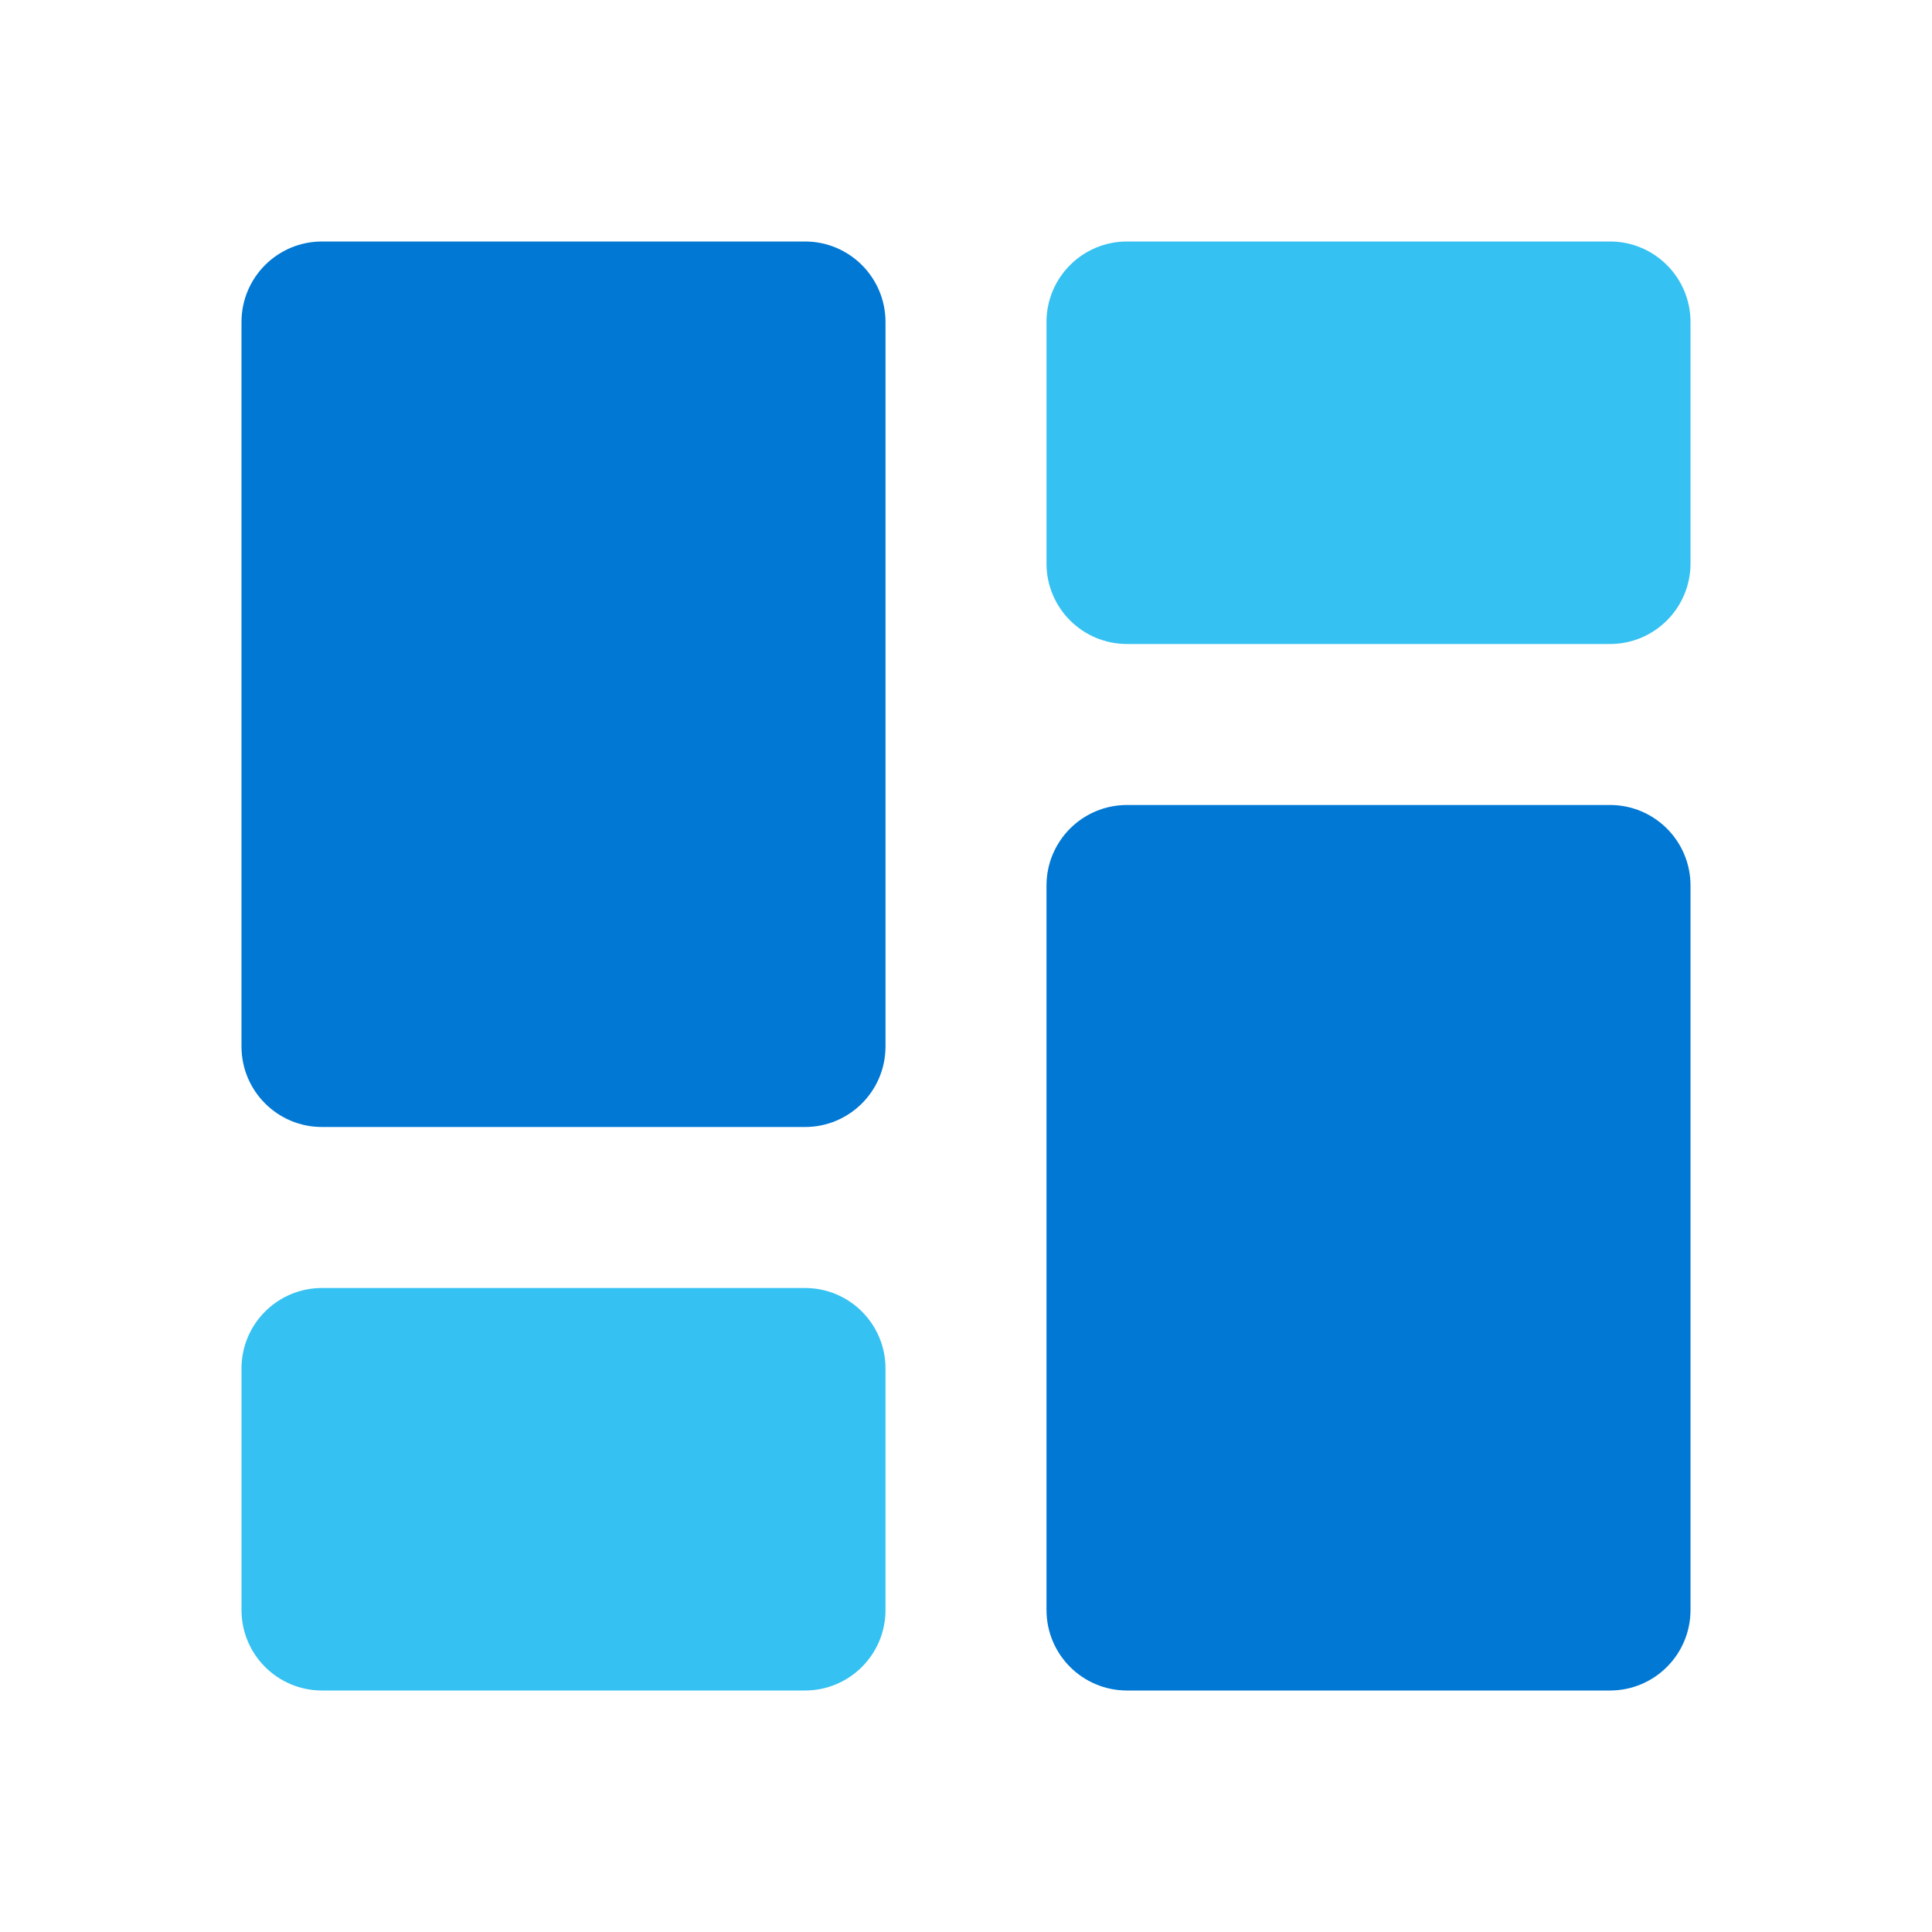
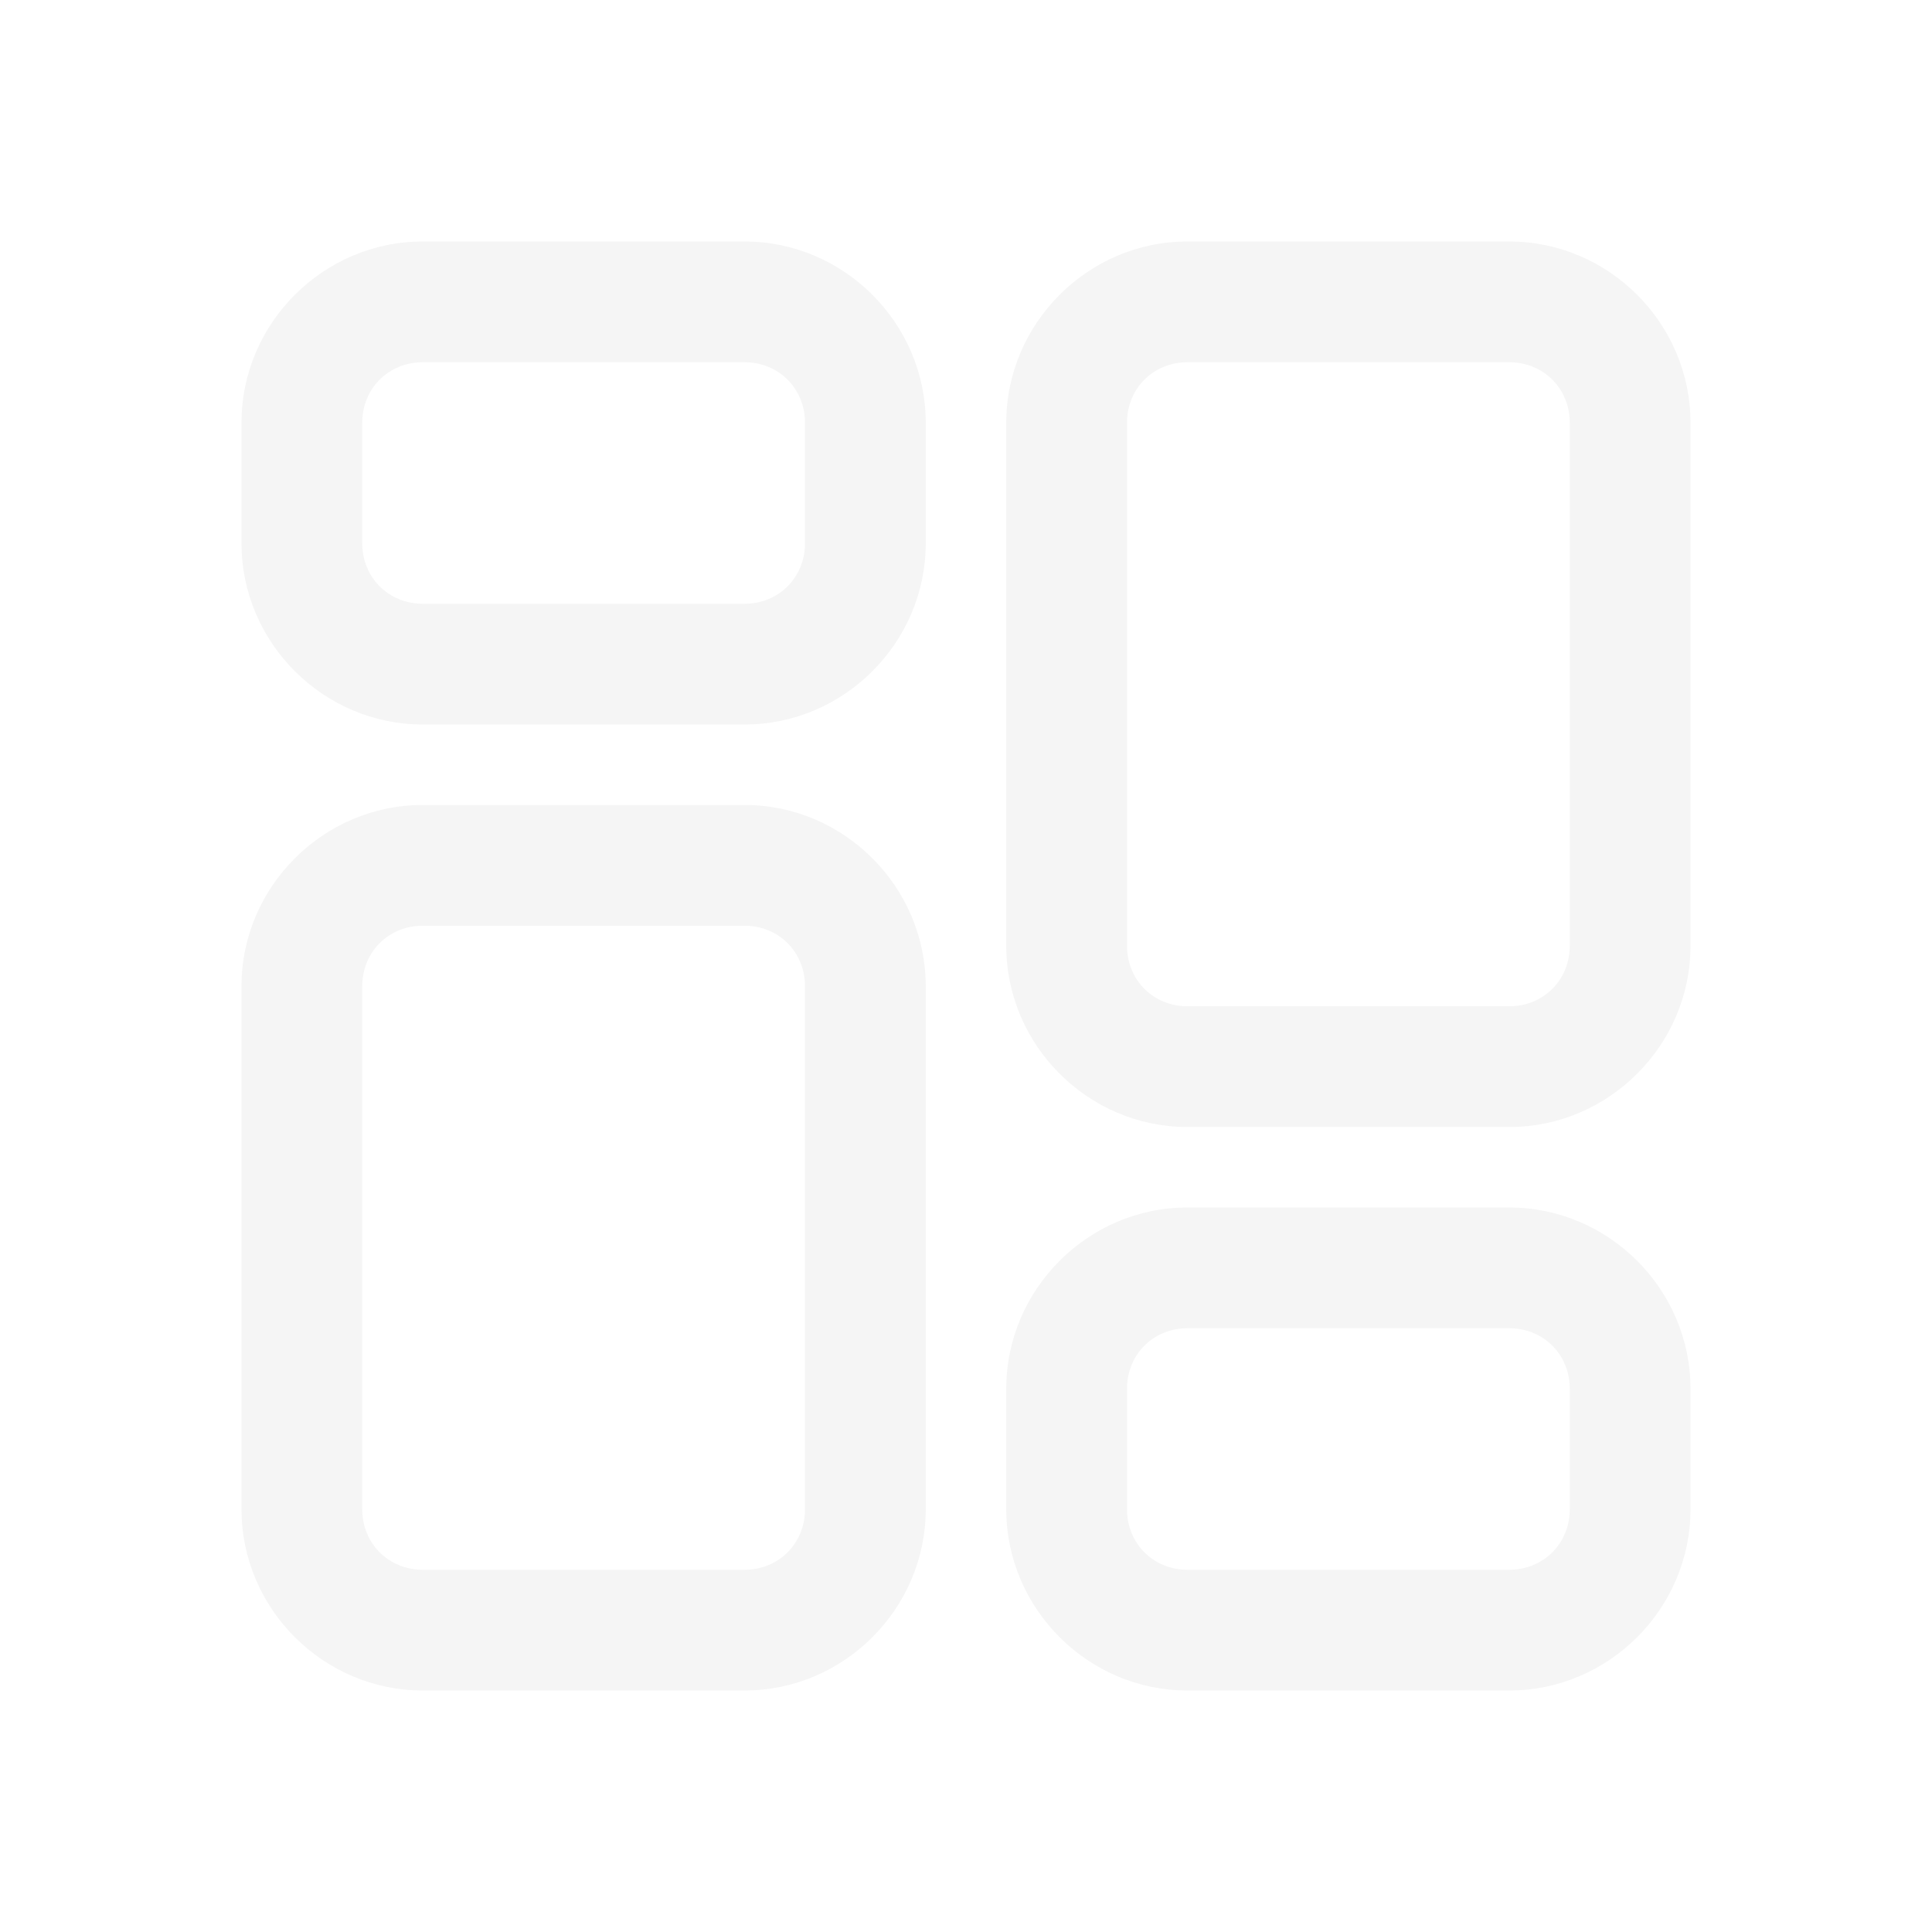
- <svg xmlns="http://www.w3.org/2000/svg" viewBox="0 0 48 48" width="35px" height="35px">
-   <path fill="#0078d4" d="M20,28H8c-1.105,0-2-0.895-2-2V8c0-1.105,0.895-2,2-2h12c1.105,0,2,0.895,2,2v18 C22,27.105,21.105,28,20,28z" />
-   <path fill="#35c1f1" d="M40,16H28c-1.105,0-2-0.895-2-2V8c0-1.105,0.895-2,2-2h12c1.105,0,2,0.895,2,2v6 C42,15.105,41.105,16,40,16z" />
-   <path fill="#35c1f1" d="M20,42H8c-1.105,0-2-0.895-2-2v-6c0-1.105,0.895-2,2-2h12c1.105,0,2,0.895,2,2v6 C22,41.105,21.105,42,20,42z" />
-   <path fill="#0078d4" d="M40,42H28c-1.105,0-2-0.895-2-2V22c0-1.105,0.895-2,2-2h12c1.105,0,2,0.895,2,2v18 C42,41.105,41.105,42,40,42z" />
+ <svg xmlns="http://www.w3.org/2000/svg" width="50" height="50" viewBox="0 0 50 50" fill="none">
+   <path d="M10.938 6.25C8.367 6.25 6.25 8.367 6.25 10.938V14.062C6.25 16.633 8.367 18.75 10.938 18.75H19.271C21.841 18.75 23.958 16.633 23.958 14.062V10.938C23.958 8.367 21.841 6.25 19.271 6.25H10.938ZM30.729 6.25C28.159 6.25 26.042 8.367 26.042 10.938V24.479C26.042 27.049 28.159 29.167 30.729 29.167H39.062C41.633 29.167 43.75 27.049 43.75 24.479V10.938C43.75 8.367 41.633 6.25 39.062 6.25H30.729ZM10.938 9.375H19.271C20.153 9.375 20.833 10.056 20.833 10.938V14.062C20.833 14.944 20.153 15.625 19.271 15.625H10.938C10.056 15.625 9.375 14.944 9.375 14.062V10.938C9.375 10.056 10.056 9.375 10.938 9.375ZM30.729 9.375H39.062C39.944 9.375 40.625 10.056 40.625 10.938V24.479C40.625 25.361 39.944 26.042 39.062 26.042H30.729C29.847 26.042 29.167 25.361 29.167 24.479V10.938C29.167 10.056 29.847 9.375 30.729 9.375ZM10.938 20.833C8.367 20.833 6.25 22.951 6.25 25.521V39.062C6.25 41.633 8.367 43.75 10.938 43.75H19.271C21.841 43.75 23.958 41.633 23.958 39.062V25.521C23.958 22.951 21.841 20.833 19.271 20.833H10.938ZM10.938 23.958H19.271C20.153 23.958 20.833 24.639 20.833 25.521V39.062C20.833 39.944 20.153 40.625 19.271 40.625H10.938C10.056 40.625 9.375 39.944 9.375 39.062V25.521C9.375 24.639 10.056 23.958 10.938 23.958ZM30.729 31.25C28.159 31.25 26.042 33.367 26.042 35.938V39.062C26.042 41.633 28.159 43.75 30.729 43.75H39.062C41.633 43.75 43.75 41.633 43.75 39.062V35.938C43.75 33.367 41.633 31.25 39.062 31.25H30.729ZM30.729 34.375H39.062C39.944 34.375 40.625 35.056 40.625 35.938V39.062C40.625 39.944 39.944 40.625 39.062 40.625H30.729C29.847 40.625 29.167 39.944 29.167 39.062V35.938C29.167 35.056 29.847 34.375 30.729 34.375Z" fill="#F5F5F5" />
</svg>
